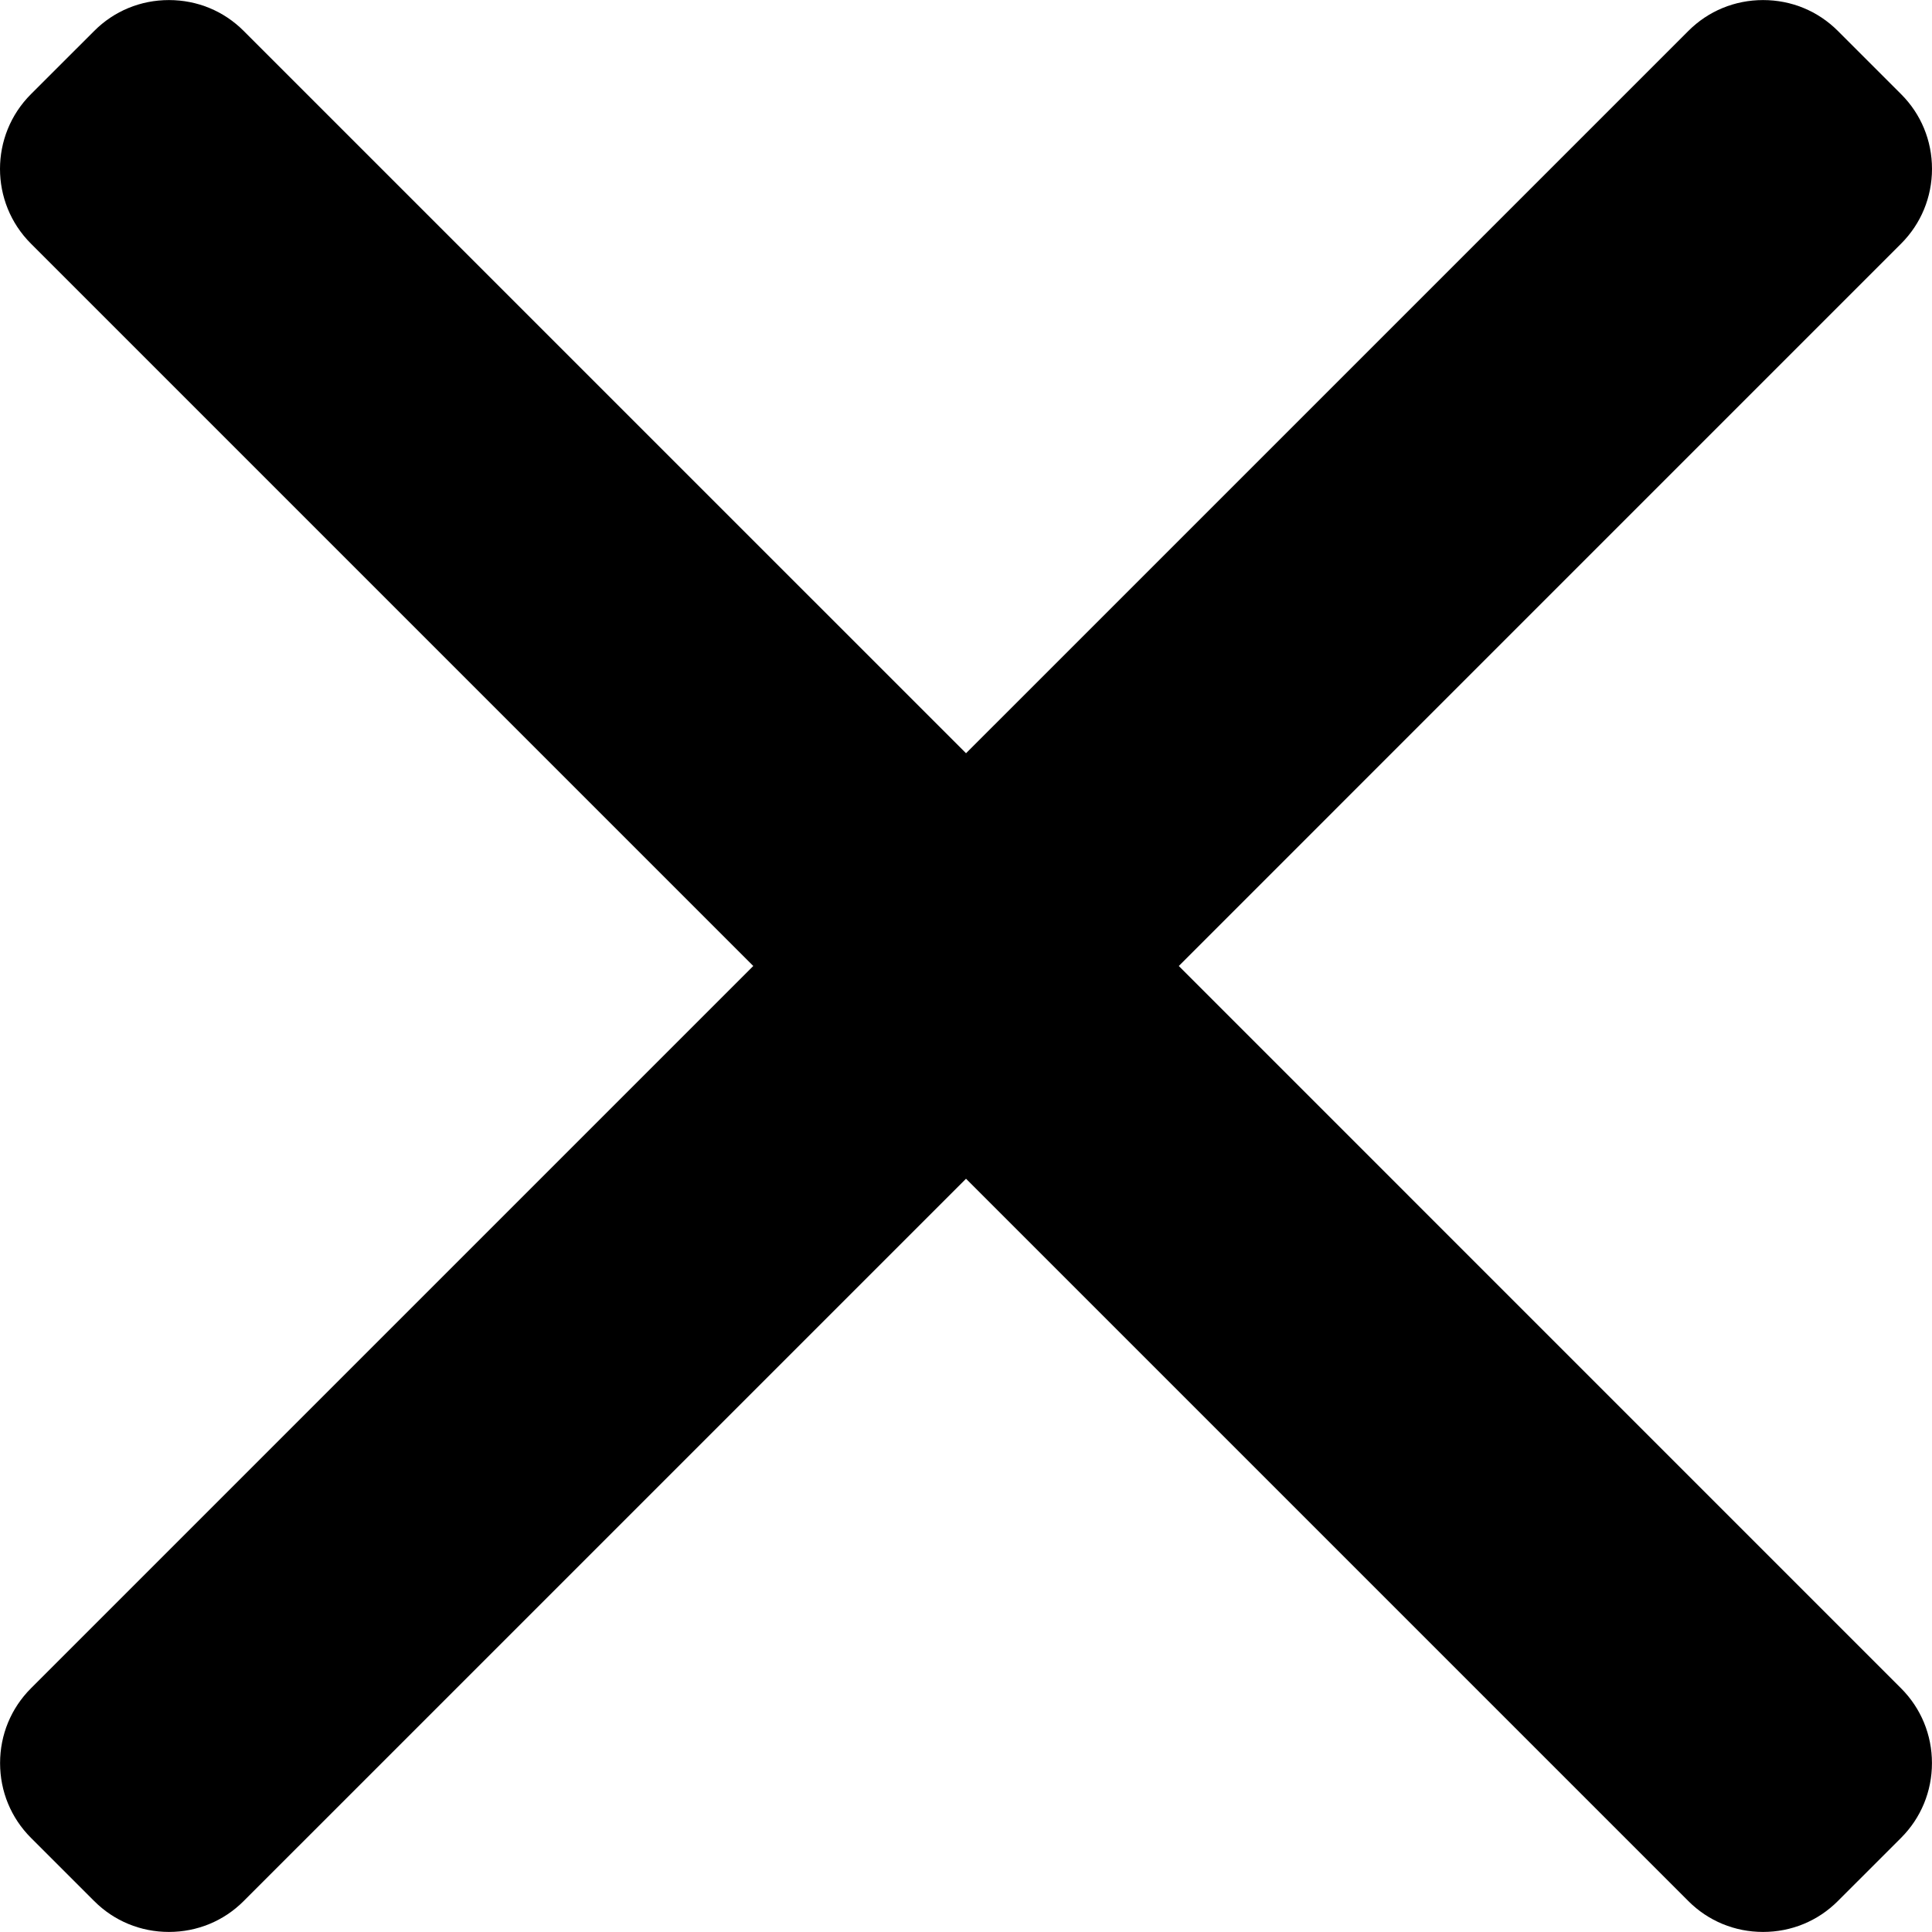
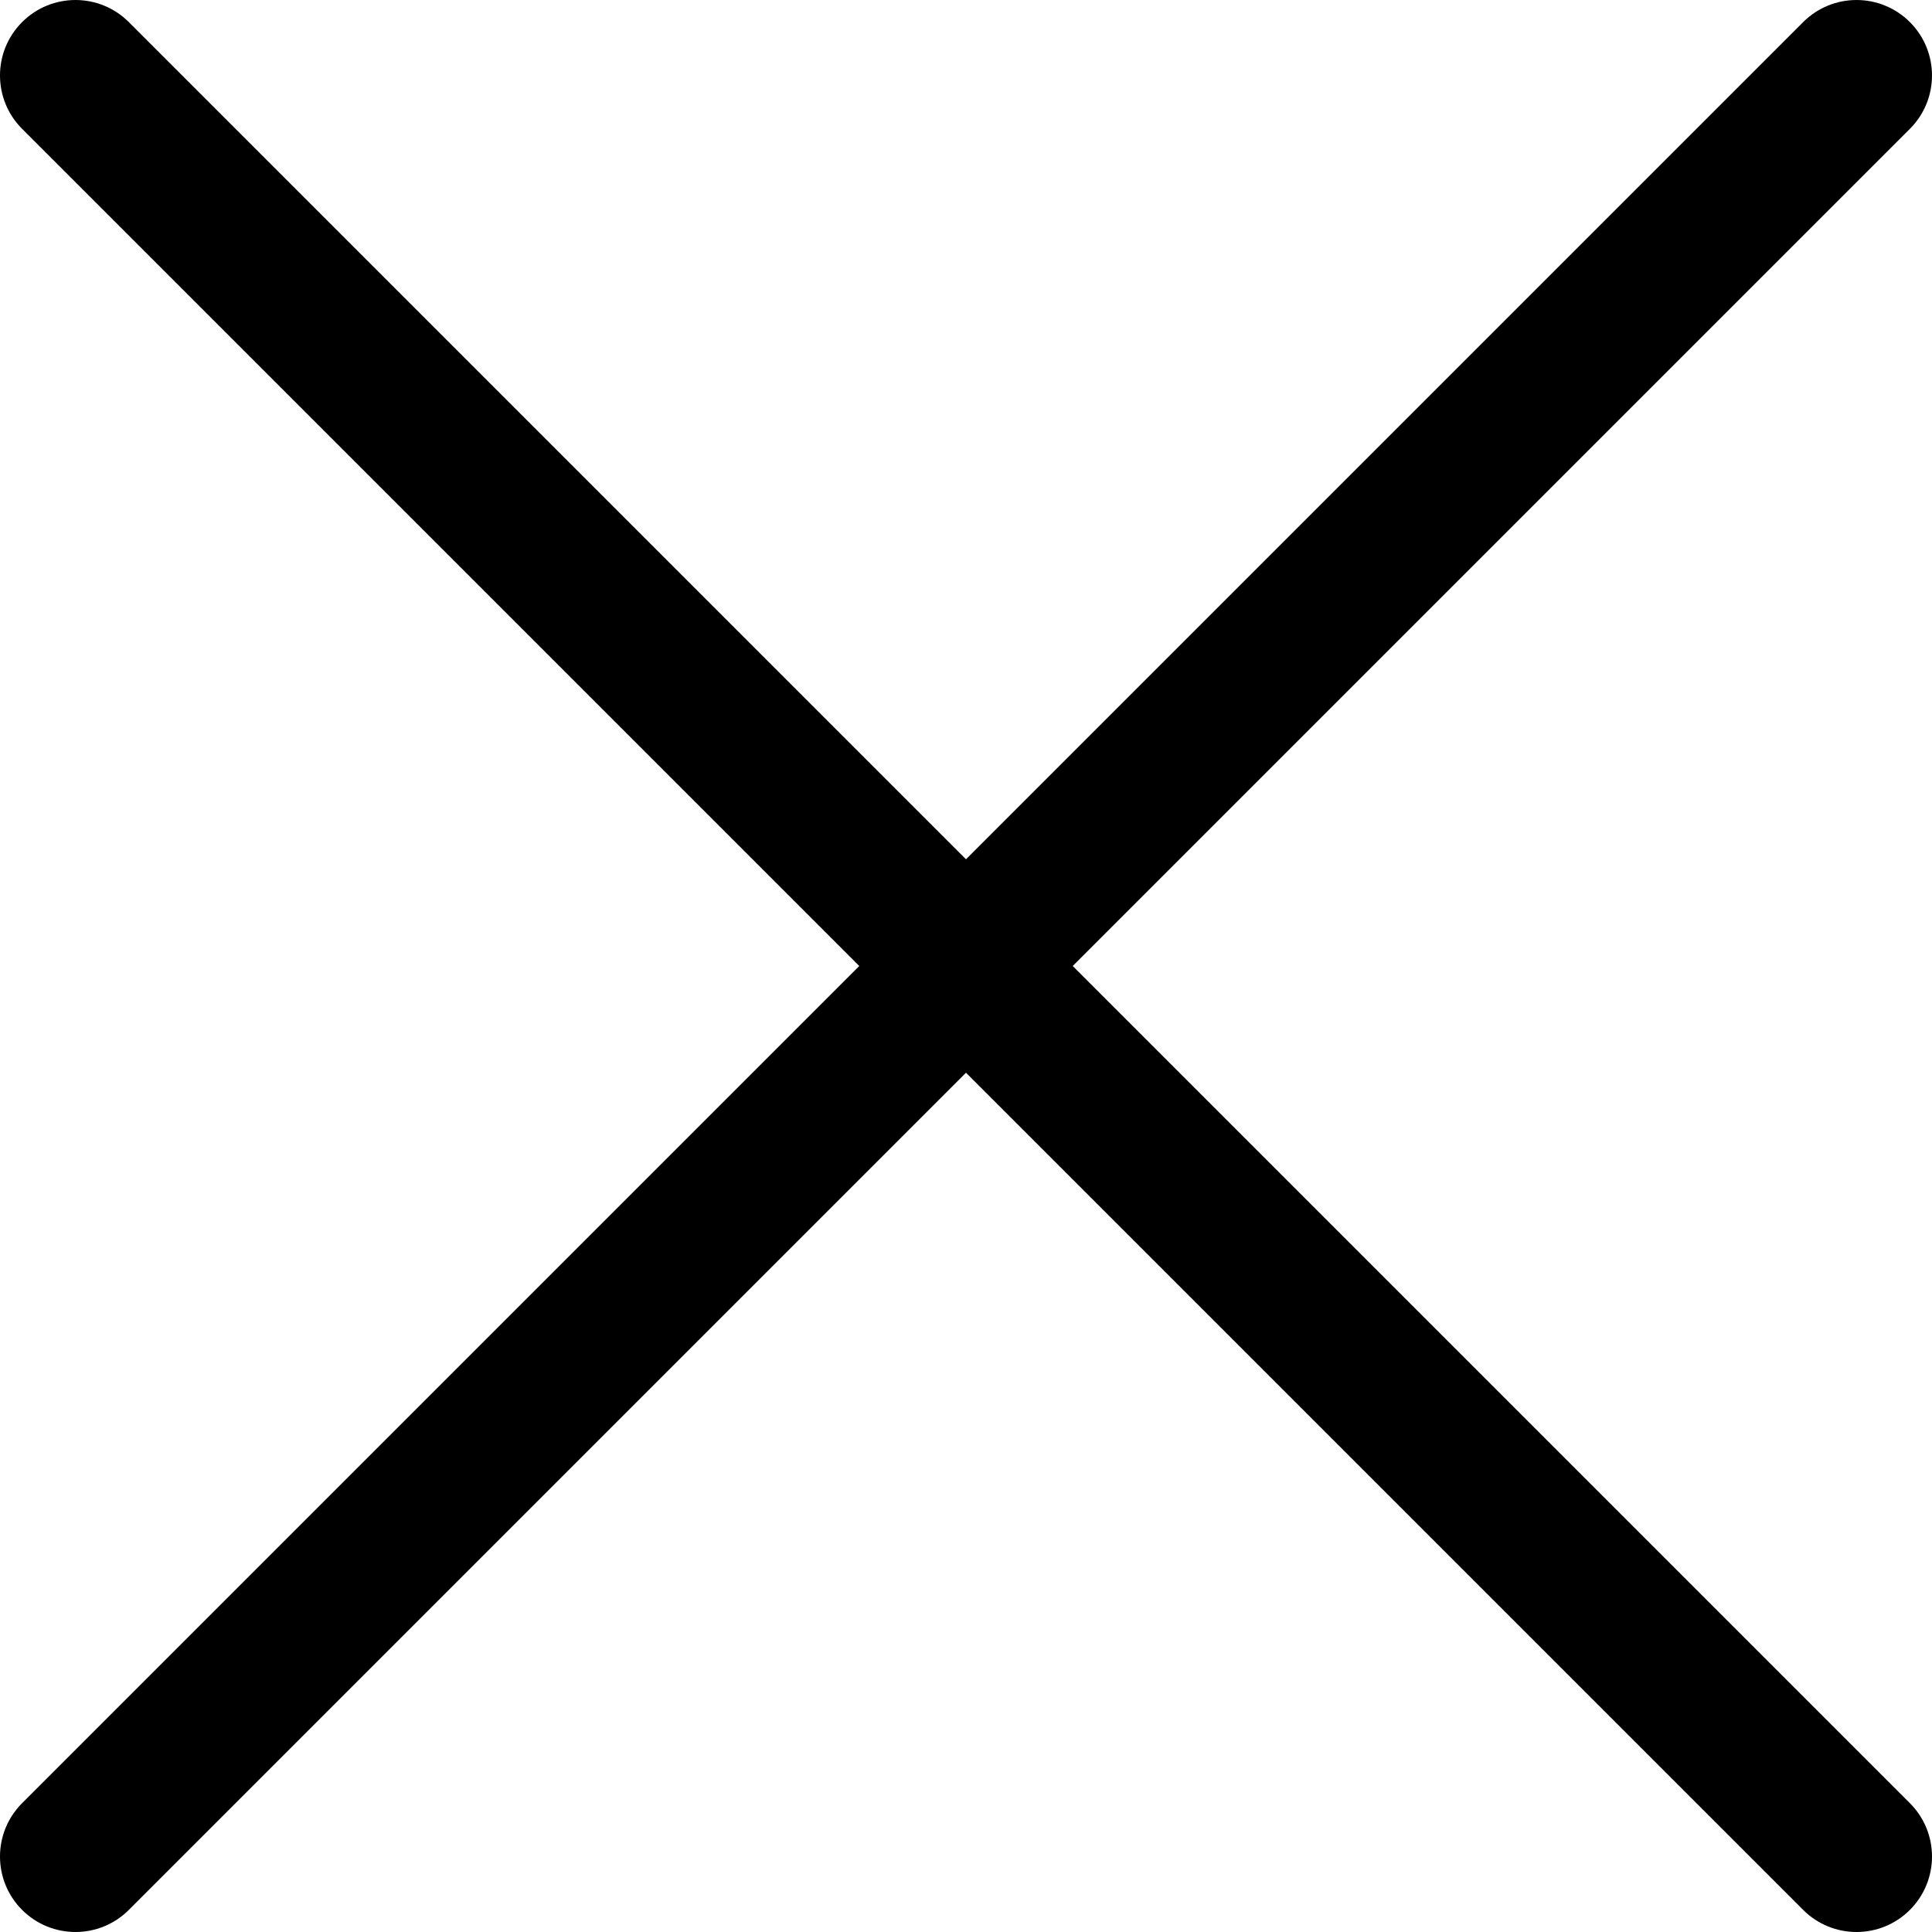
- <svg xmlns="http://www.w3.org/2000/svg" viewBox="0 0 492 492">
-   <path d="M300.188 246L484.14 62.04c5.06-5.064 7.852-11.82 7.86-19.024 0-7.208-2.792-13.972-7.86-19.028L468.02 7.872C462.952 2.796 456.196.016 448.984.016c-7.2 0-13.956 2.78-19.024 7.856L246.008 191.82 62.048 7.872C56.988 2.796 50.228.016 43.02.016c-7.2 0-13.96 2.78-19.02 7.856L7.872 23.988c-10.496 10.496-10.496 27.568 0 38.052L191.828 246 7.872 429.952C2.808 435.024.02 441.78.02 448.984c0 7.204 2.788 13.96 7.852 19.028l16.124 16.116c5.06 5.072 11.824 7.856 19.02 7.856 7.208 0 13.968-2.784 19.028-7.856l183.96-183.952 183.952 183.952c5.068 5.072 11.824 7.856 19.024 7.856h.008c7.204 0 13.96-2.784 19.028-7.856l16.12-16.116c5.06-5.064 7.852-11.824 7.852-19.028 0-7.204-2.792-13.96-7.852-19.028L300.188 246z" />
+ <svg xmlns="http://www.w3.org/2000/svg" version="1.1" id="Capa_1" x="0px" y="0px" viewBox="0 0 512.001 512.001" style="enable-background:new 0 0 512.001 512.001;" xml:space="preserve">
+   <g>
+     <g>
+       <path d="M284.286,256.002L506.143,34.144c7.811-7.811,7.811-20.475,0-28.285c-7.811-7.81-20.475-7.811-28.285,0L256,227.717    L34.143,5.859c-7.811-7.811-20.475-7.811-28.285,0c-7.81,7.811-7.811,20.475,0,28.285l221.857,221.857L5.858,477.859    c-7.811,7.811-7.811,20.475,0,28.285c3.905,3.905,9.024,5.857,14.143,5.857c5.119,0,10.237-1.952,14.143-5.857L256,284.287    l221.857,221.857c3.905,3.905,9.024,5.857,14.143,5.857s10.237-1.952,14.143-5.857c7.811-7.811,7.811-20.475,0-28.285    L284.286,256.002z" />
+     </g>
+   </g>
+   <g>
+ </g>
+   <g>
+ </g>
+   <g>
+ </g>
+   <g>
+ </g>
+   <g>
+ </g>
+   <g>
+ </g>
+   <g>
+ </g>
+   <g>
+ </g>
+   <g>
+ </g>
+   <g>
+ </g>
+   <g>
+ </g>
+   <g>
+ </g>
+   <g>
+ </g>
+   <g>
+ </g>
+   <g>
+ </g>
</svg>
